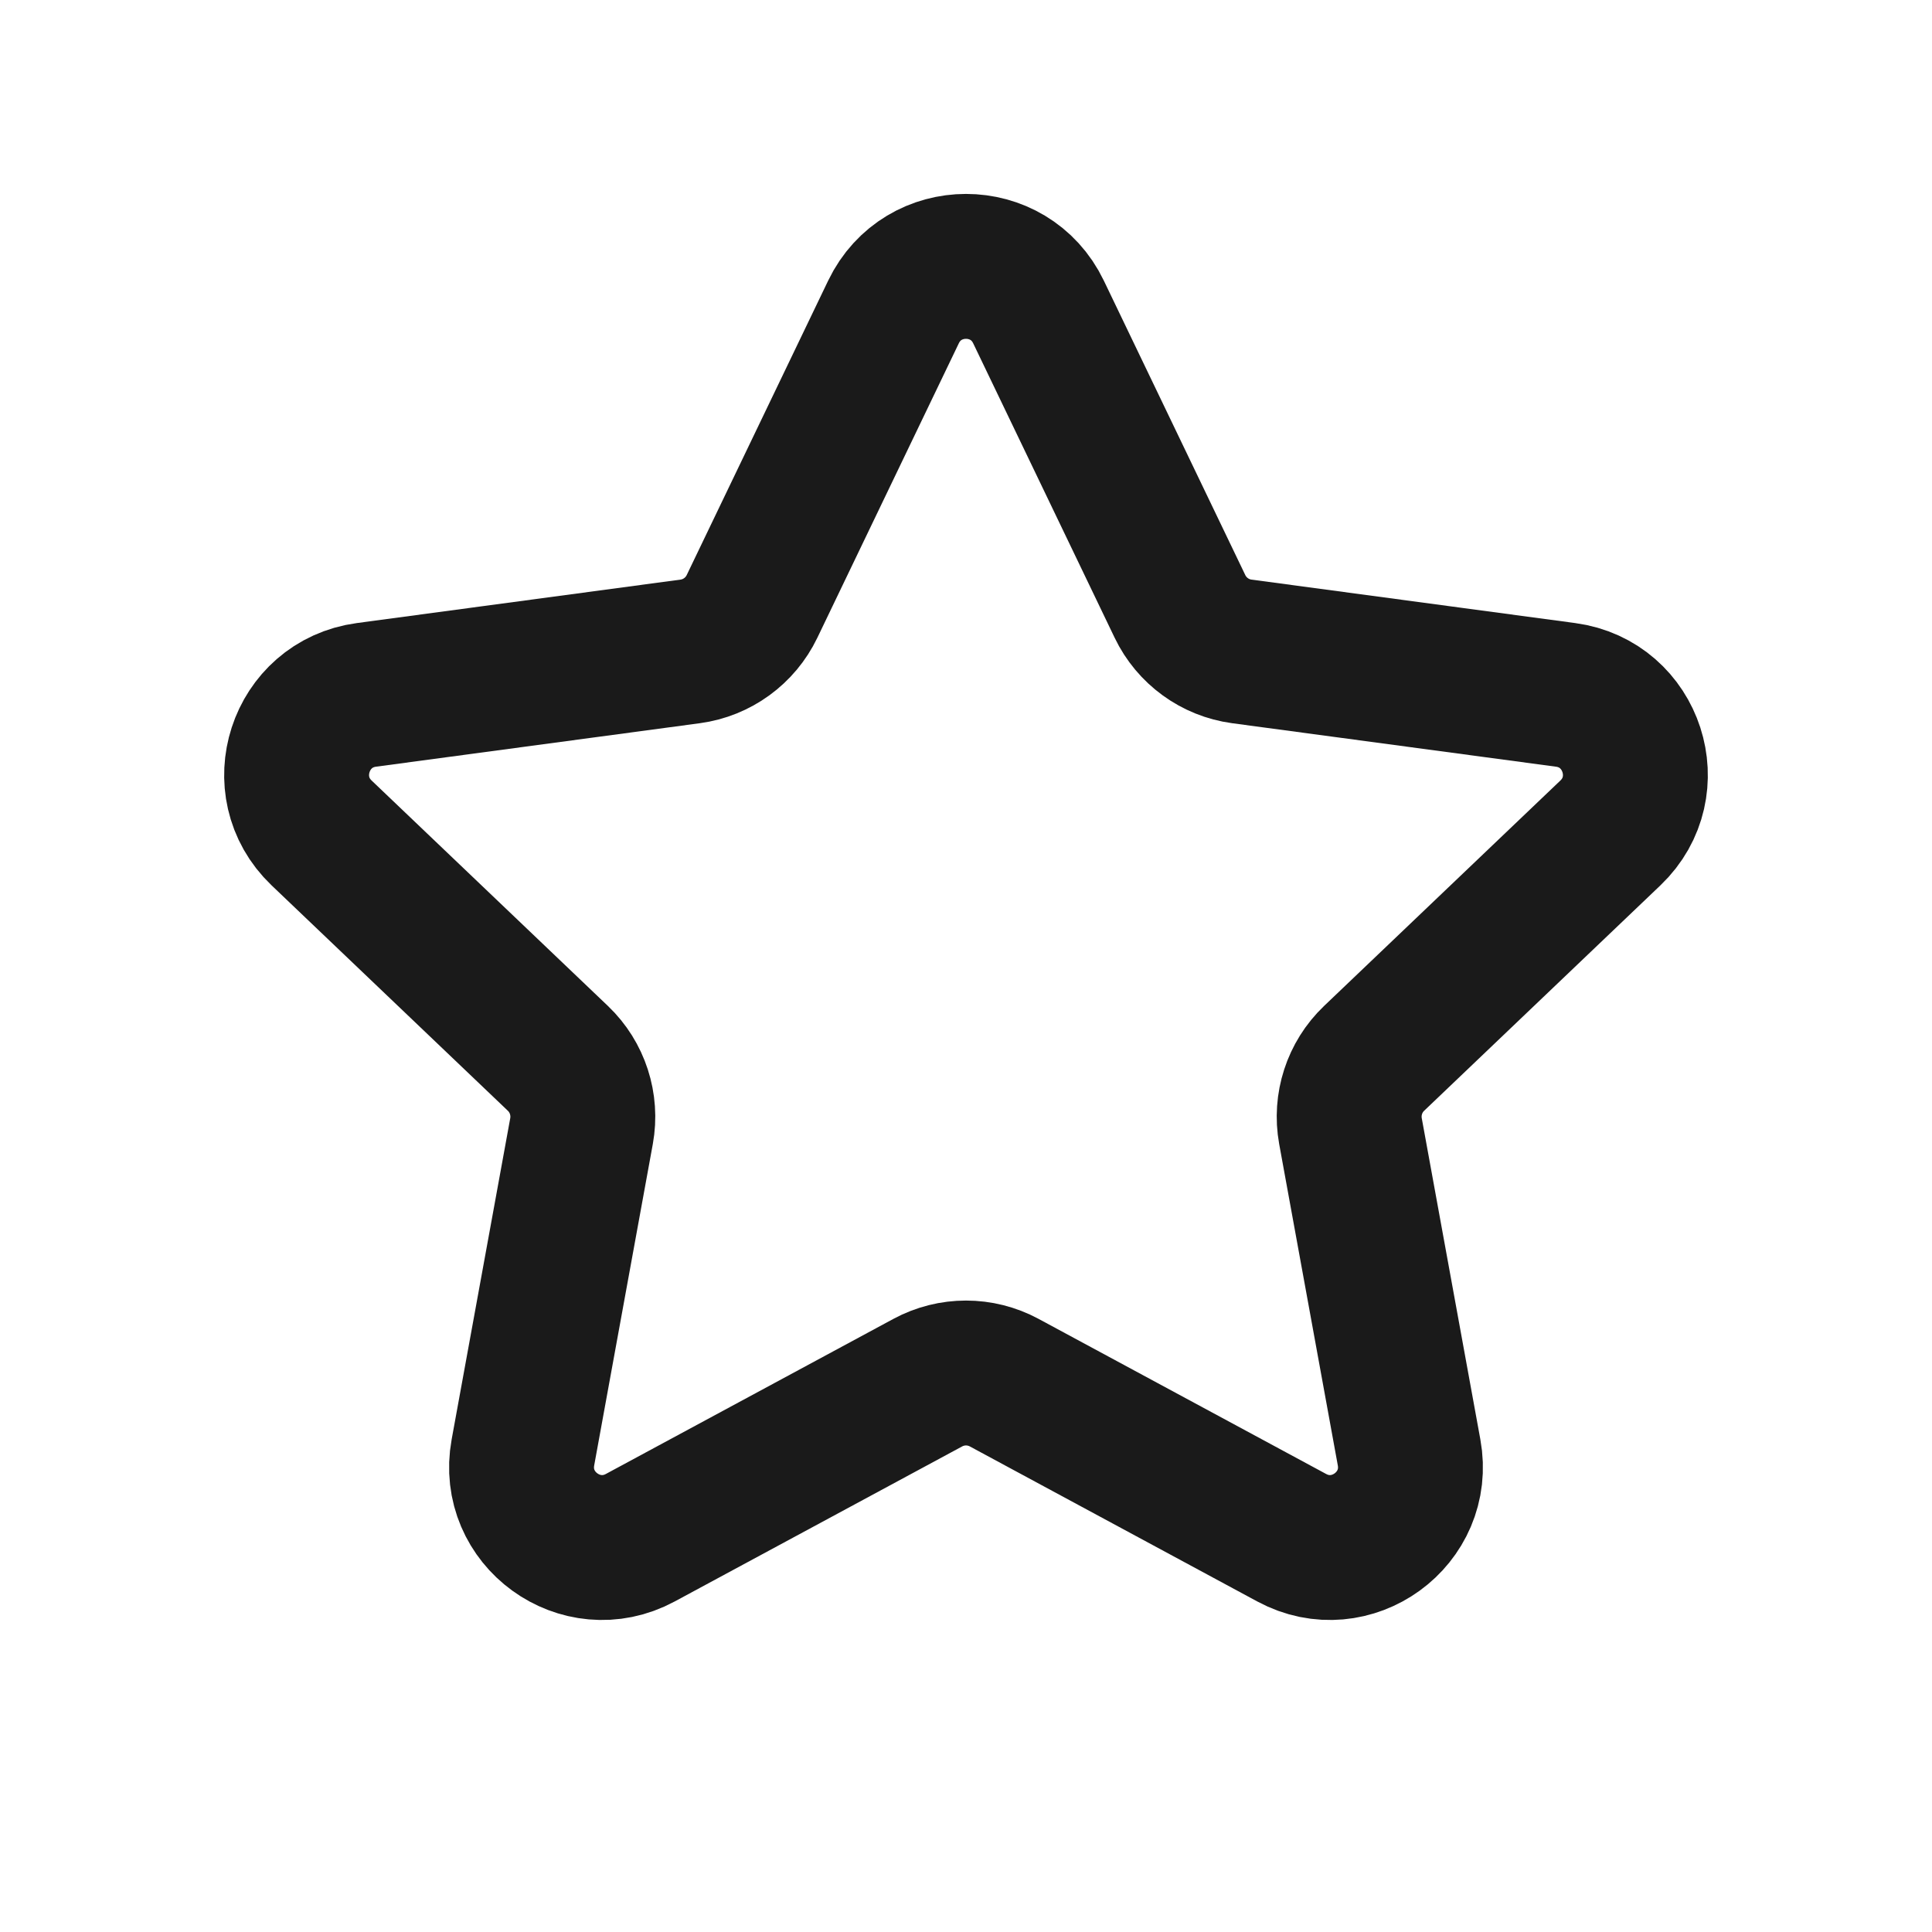
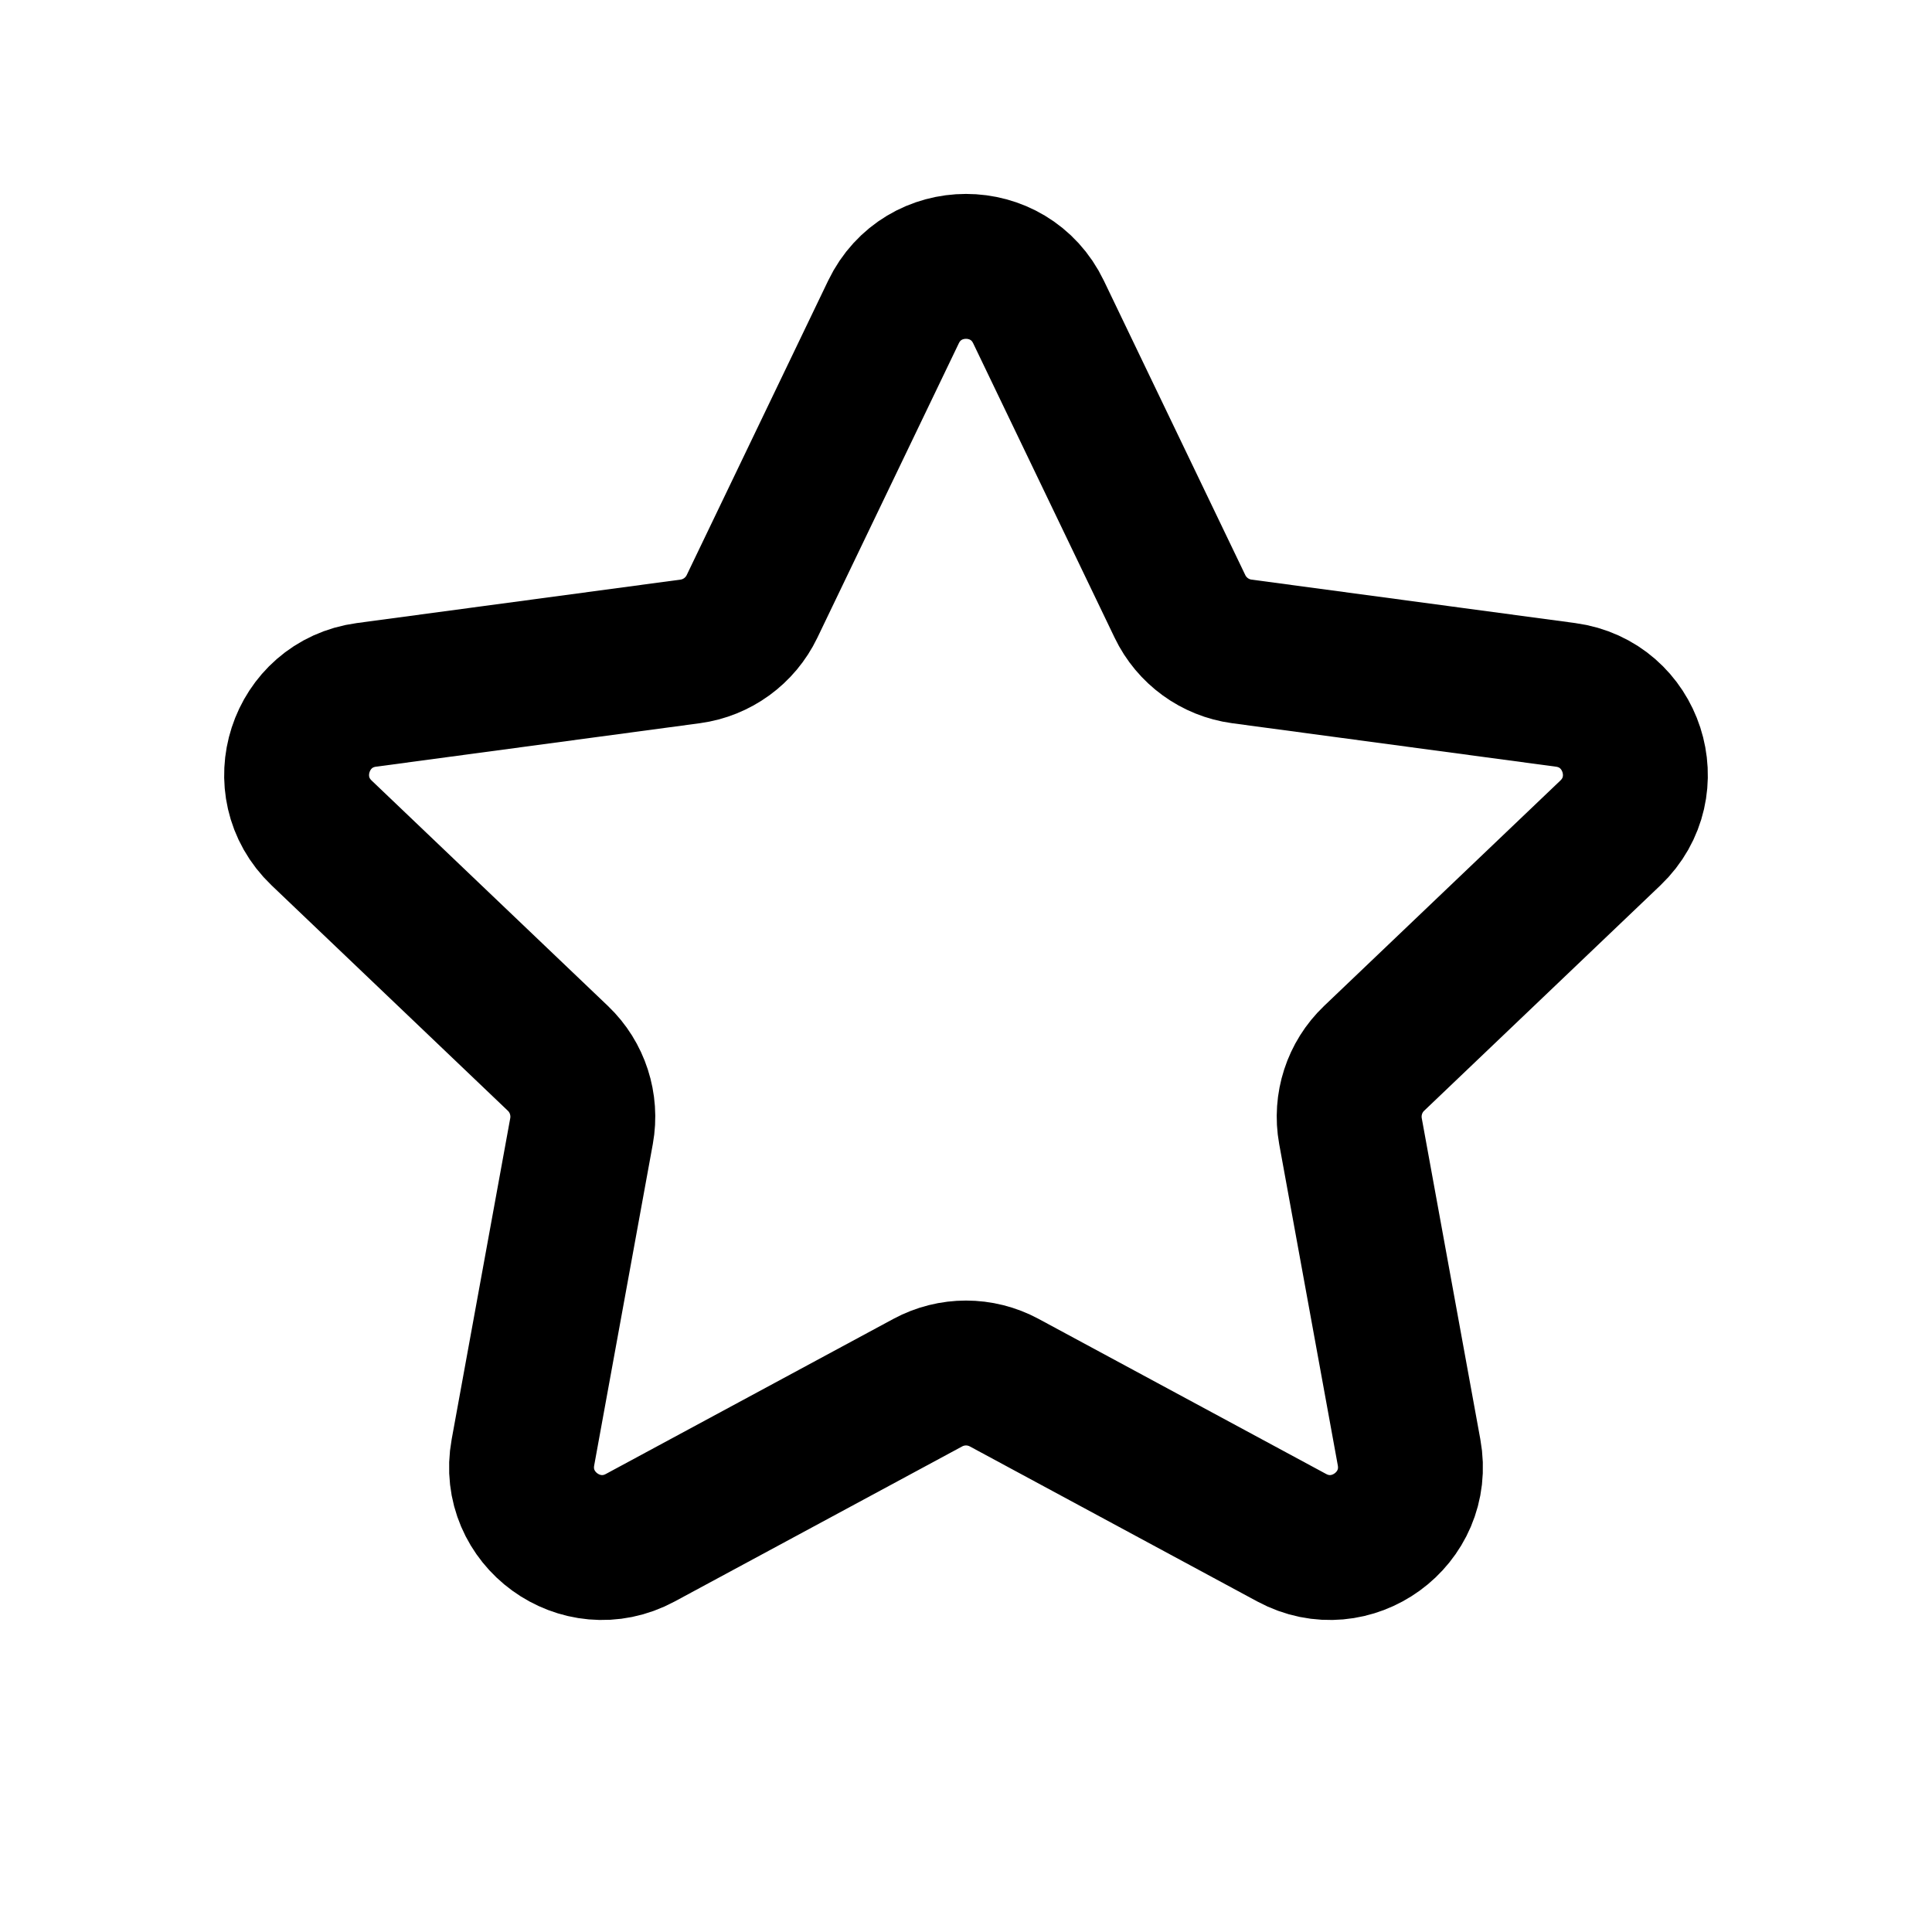
<svg xmlns="http://www.w3.org/2000/svg" width="24" height="24" viewBox="0 0 24 24" fill="none">
-   <path d="M11.099 3.876C11.462 3.12 12.538 3.12 12.901 3.876L14.658 7.533C14.804 7.837 15.093 8.047 15.426 8.092L19.448 8.632C20.279 8.744 20.611 9.768 20.005 10.347L17.069 13.148C16.826 13.38 16.716 13.72 16.776 14.051L17.504 18.042C17.655 18.867 16.784 19.5 16.046 19.102L12.475 17.176C12.178 17.016 11.822 17.016 11.525 17.176L7.954 19.102C7.216 19.5 6.345 18.867 6.496 18.042L7.224 14.051C7.284 13.72 7.174 13.38 6.931 13.148L3.995 10.347C3.389 9.768 3.721 8.744 4.552 8.632L8.574 8.092C8.907 8.047 9.196 7.837 9.342 7.533L11.099 3.876Z" stroke="#1A1A1A" stroke-width="1.8" />
+   <path d="M11.099 3.876C11.462 3.12 12.538 3.12 12.901 3.876L14.658 7.533C14.804 7.837 15.093 8.047 15.426 8.092L19.448 8.632C20.279 8.744 20.611 9.768 20.005 10.347L17.069 13.148C16.826 13.38 16.716 13.72 16.776 14.051L17.504 18.042C17.655 18.867 16.784 19.5 16.046 19.102L12.475 17.176C12.178 17.016 11.822 17.016 11.525 17.176L7.954 19.102C7.216 19.5 6.345 18.867 6.496 18.042L7.224 14.051C7.284 13.72 7.174 13.38 6.931 13.148L3.995 10.347C3.389 9.768 3.721 8.744 4.552 8.632L8.574 8.092C8.907 8.047 9.196 7.837 9.342 7.533L11.099 3.876Z" stroke="currentColor" stroke-width="1.8" />
</svg>
